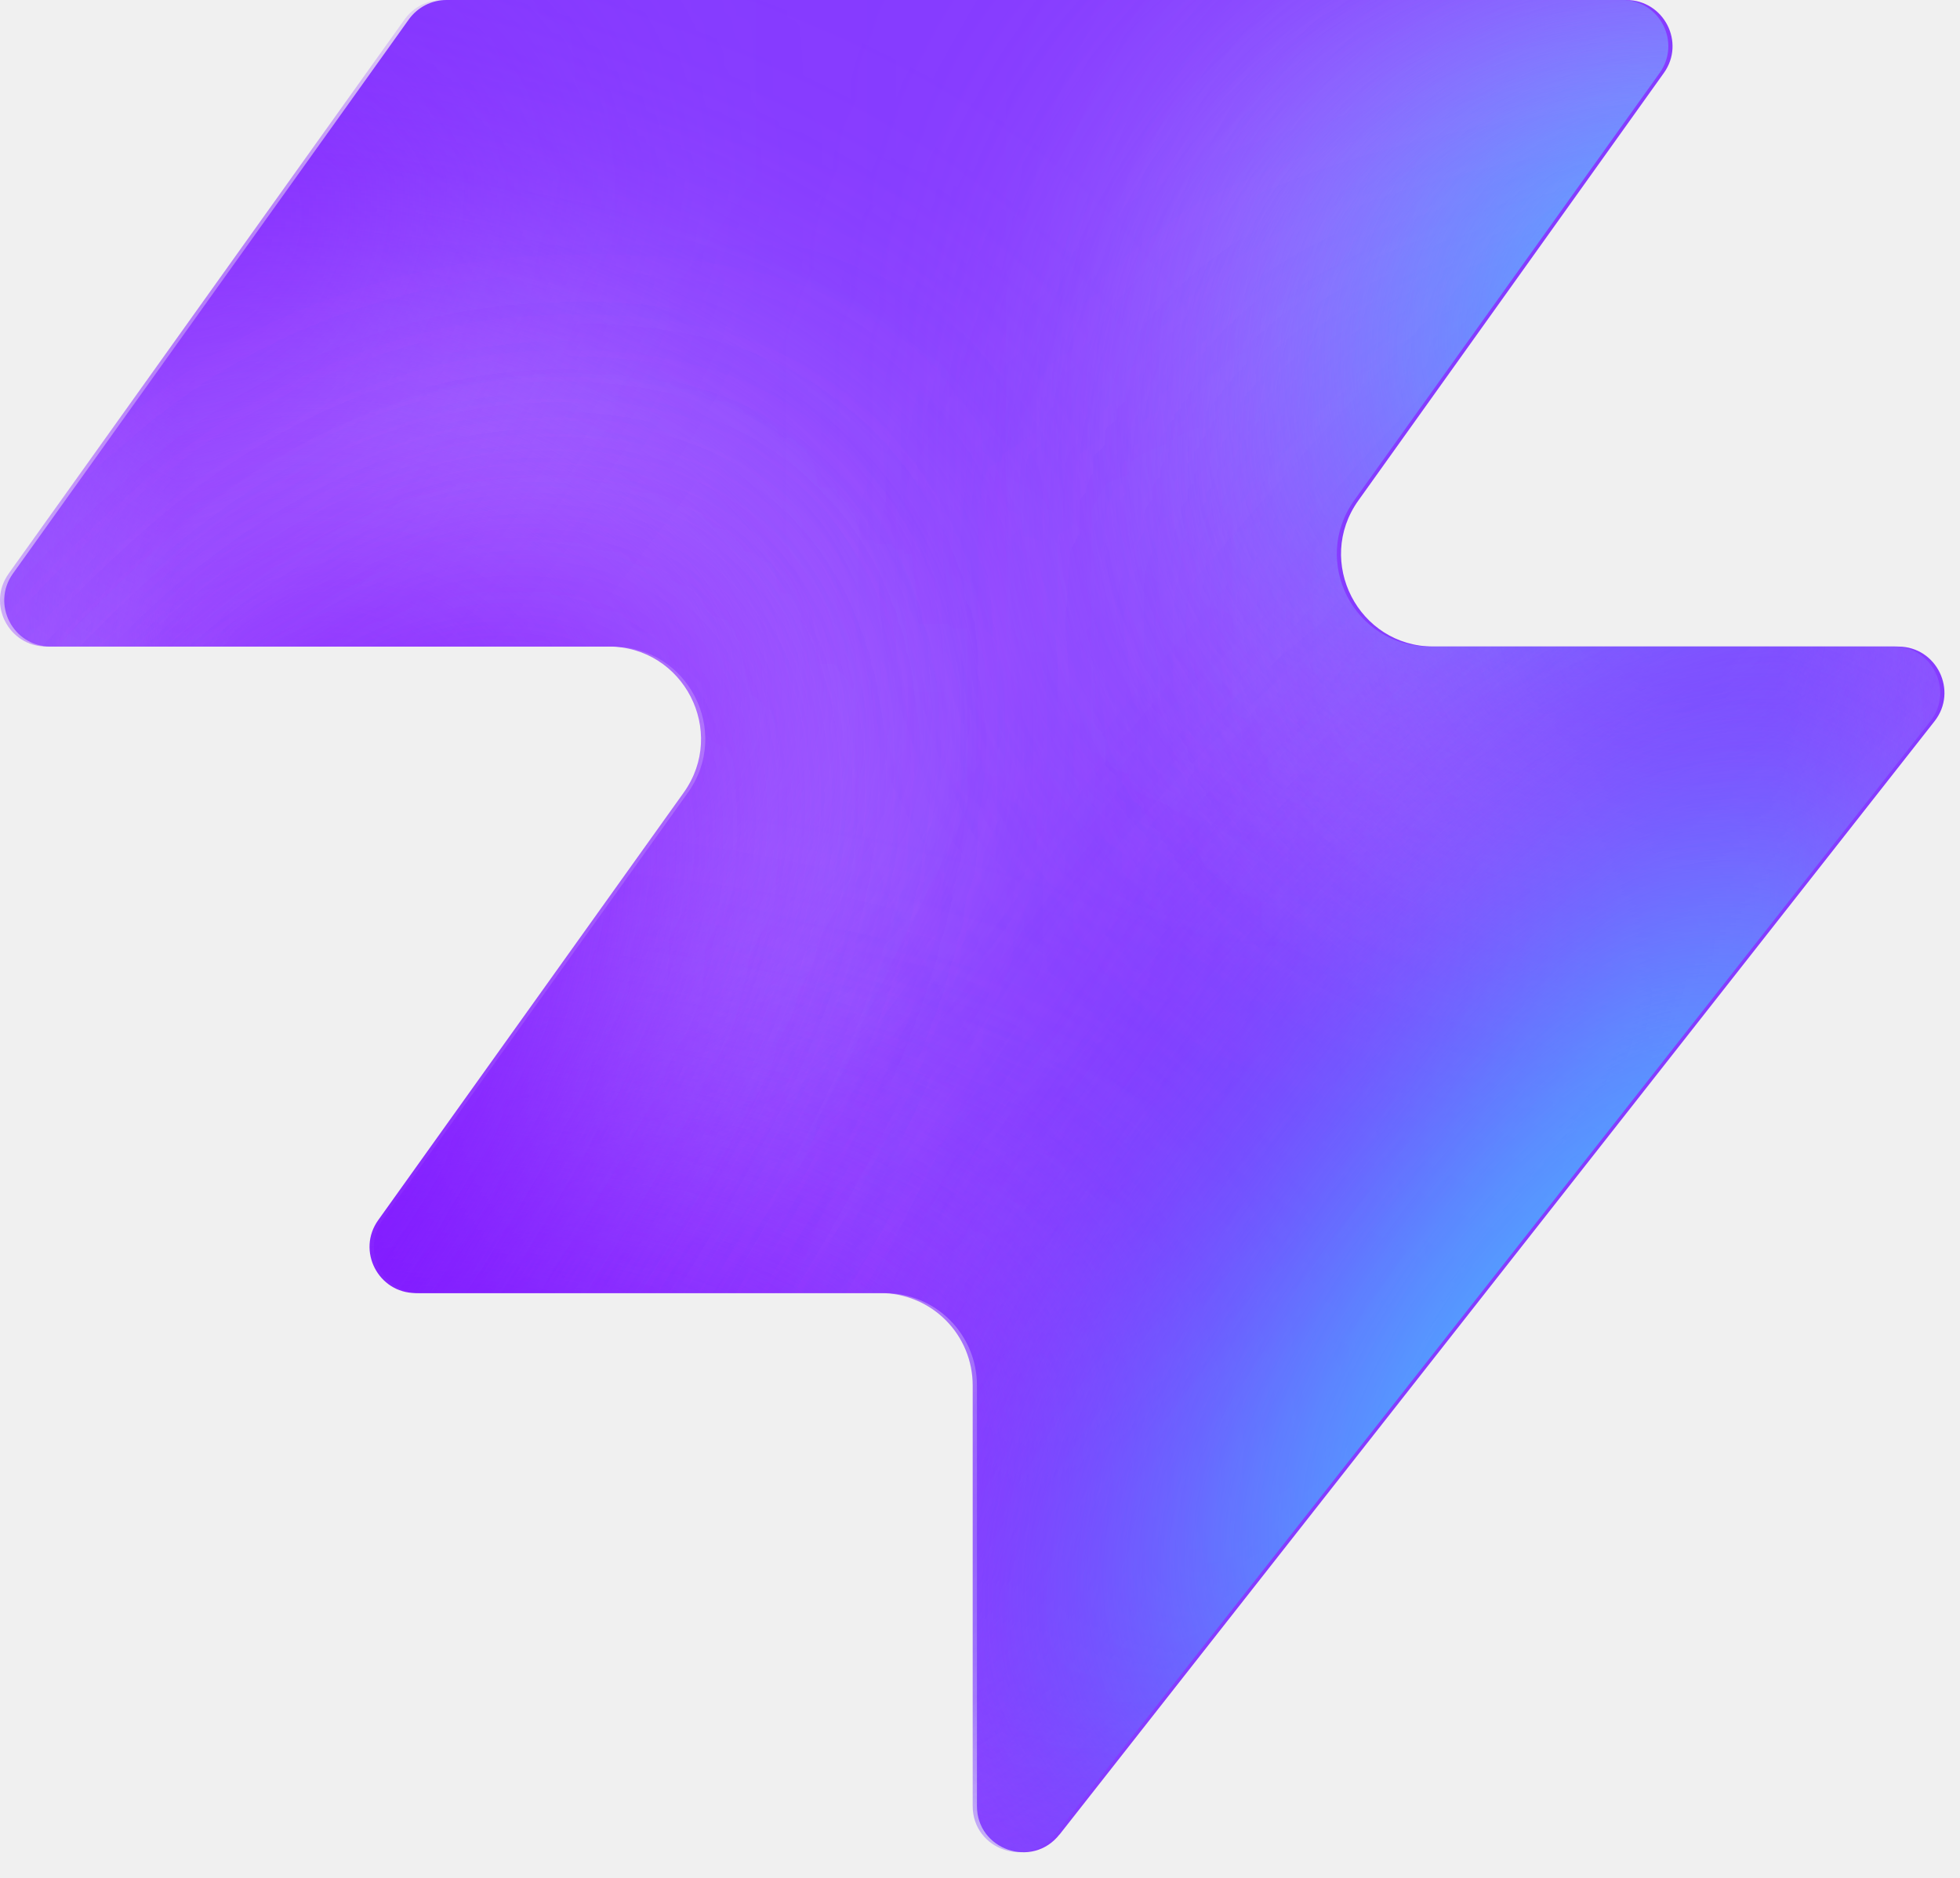
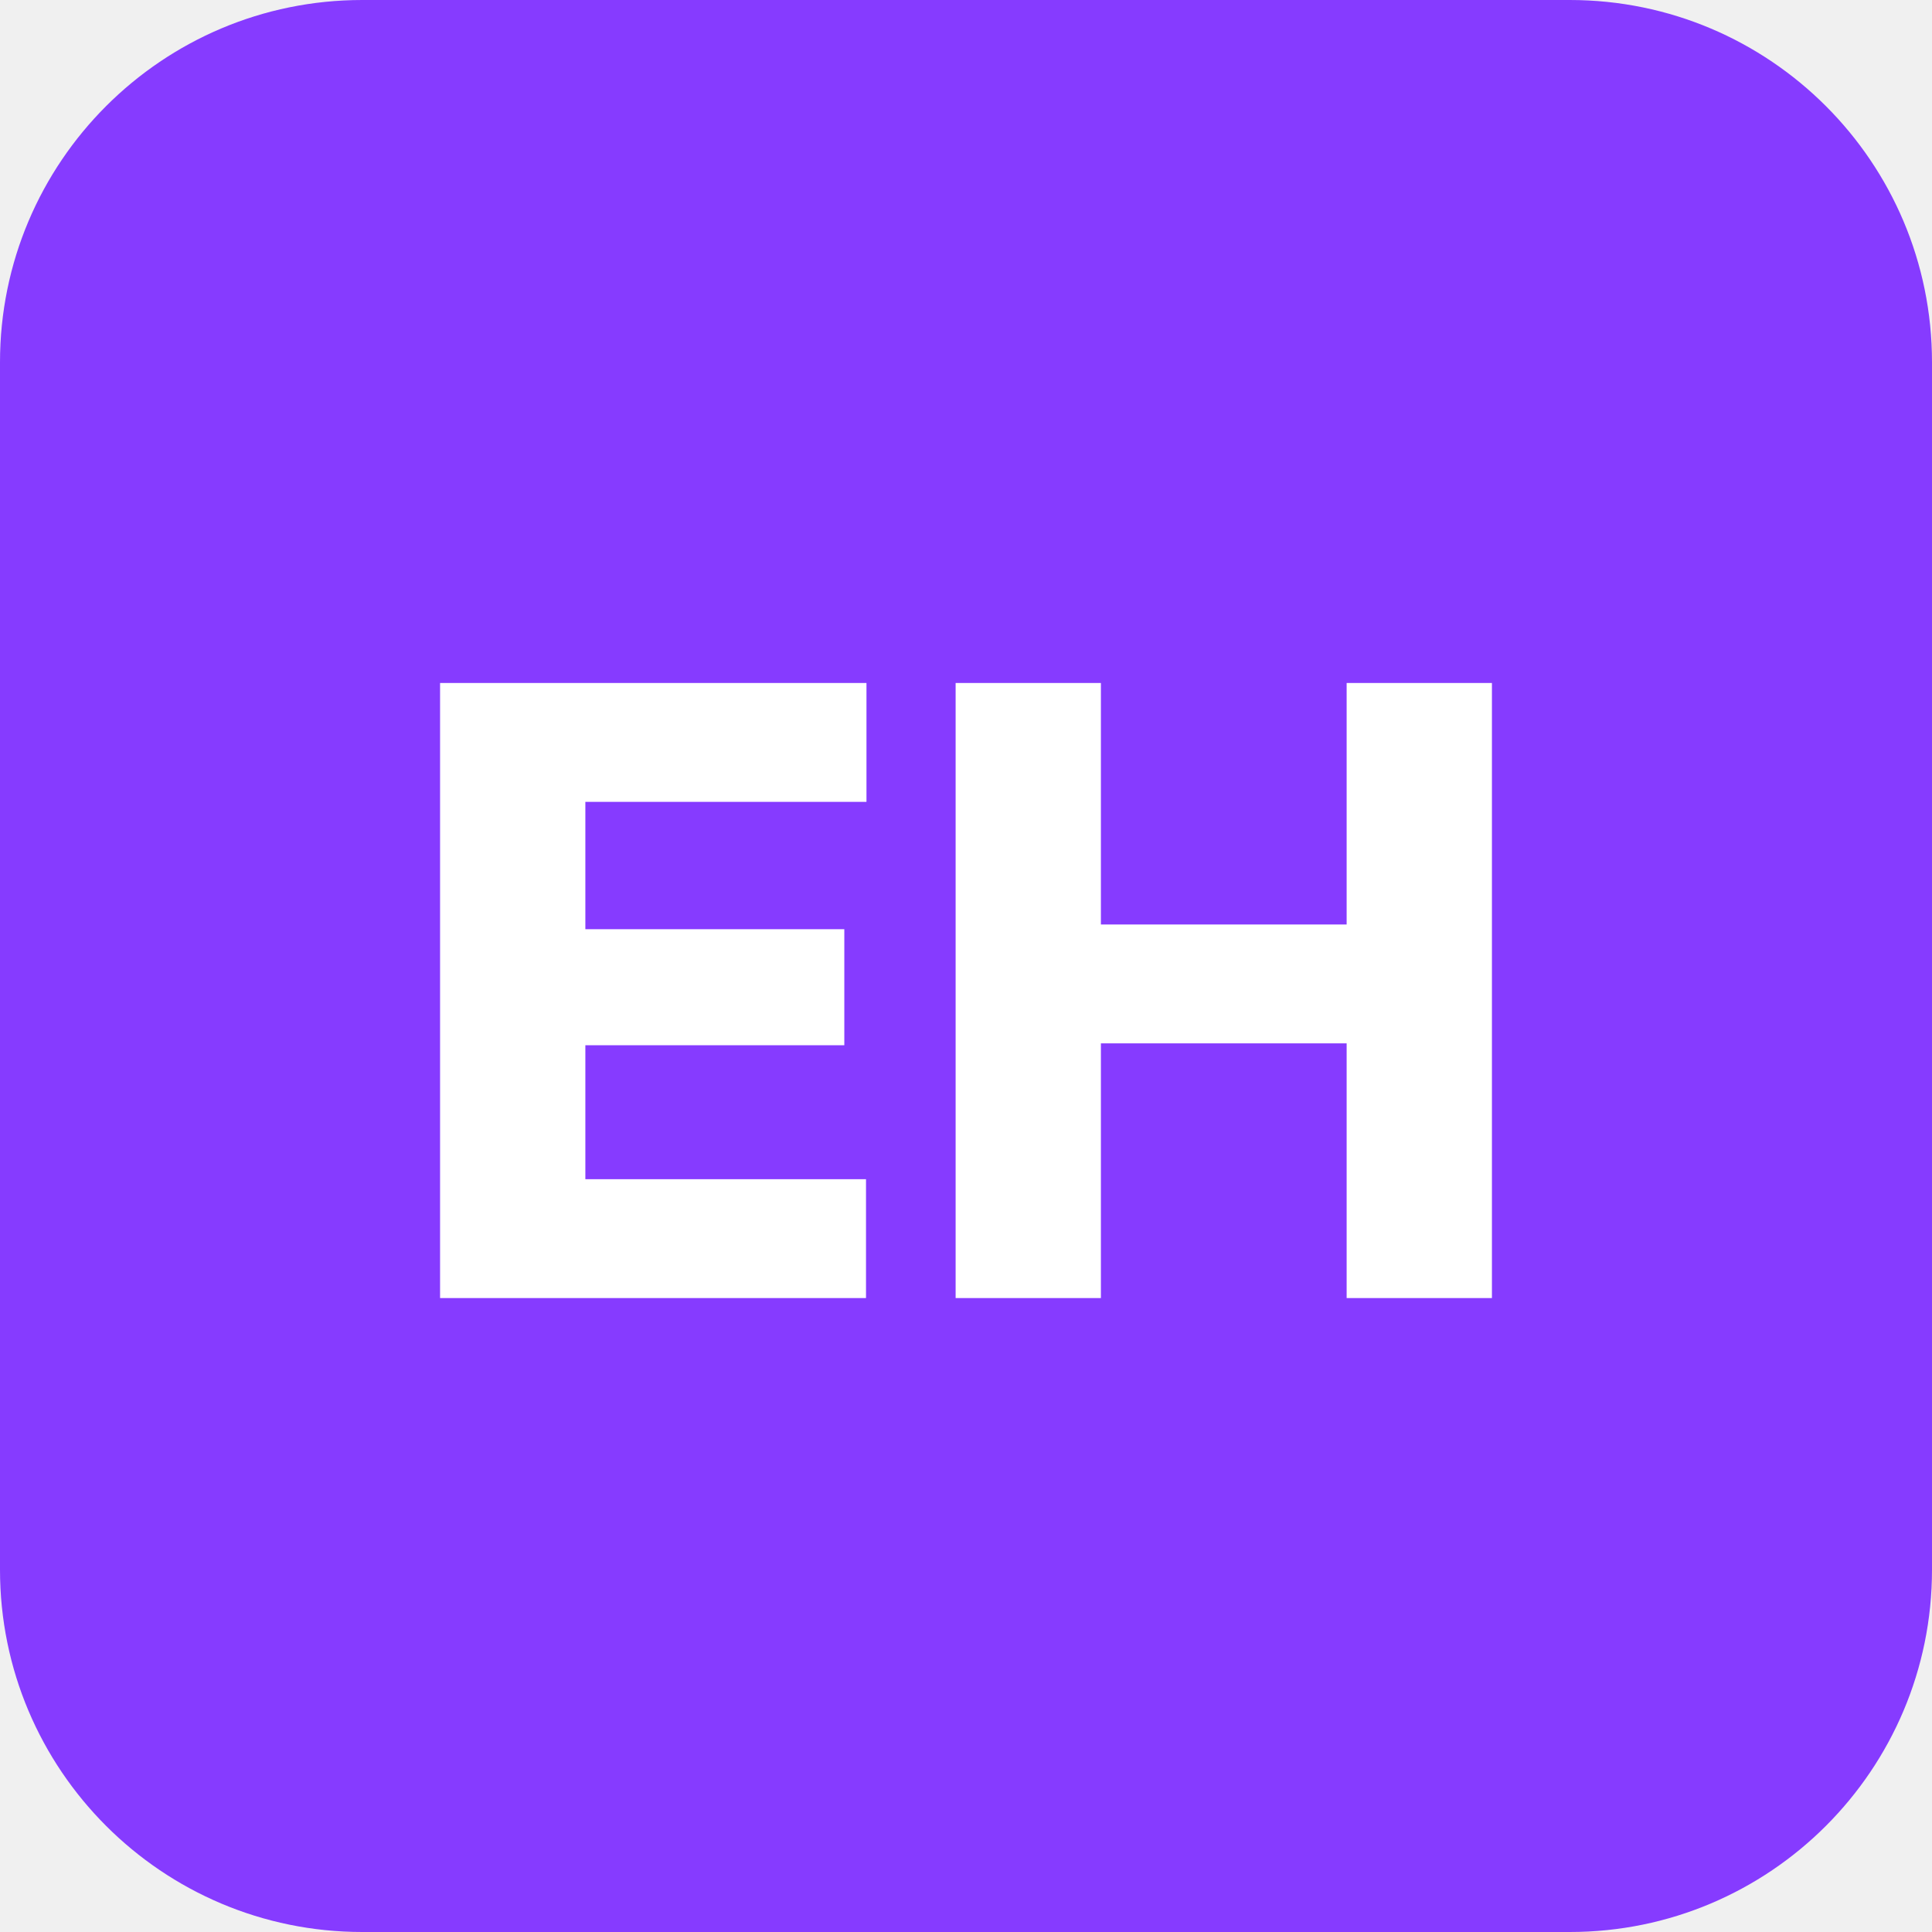
- <svg xmlns="http://www.w3.org/2000/svg" width="48" height="46" fill="none" viewBox="0 0 48 46">
-   <path fill="#863bff" d="M25.946 44.938c-.664.845-2.021.375-2.021-.698V33.937a2.26 2.26 0 0 0-2.262-2.262H10.287c-.92 0-1.456-1.04-.92-1.788l7.48-10.471c1.07-1.497 0-3.578-1.842-3.578H1.237c-.92 0-1.456-1.04-.92-1.788L10.013.474c.214-.297.556-.474.92-.474h28.894c.92 0 1.456 1.04.92 1.788l-7.48 10.471c-1.07 1.498 0 3.579 1.842 3.579h11.377c.943 0 1.473 1.088.89 1.83L25.947 44.94z" style="fill:#863bff;fill:color(display-p3 .525 .23 1);fill-opacity:1" />
-   <mask id="a" width="48" height="46" x="0" y="0" maskUnits="userSpaceOnUse" style="mask-type:alpha">
-     <path fill="#000" d="M25.842 44.938c-.664.844-2.021.375-2.021-.698V33.937a2.26 2.26 0 0 0-2.262-2.262H10.183c-.92 0-1.456-1.04-.92-1.788l7.48-10.471c1.07-1.498 0-3.579-1.842-3.579H1.133c-.92 0-1.456-1.04-.92-1.787L9.91.473c.214-.297.556-.474.92-.474h28.894c.92 0 1.456 1.04.92 1.788l-7.48 10.471c-1.07 1.498 0 3.578 1.842 3.578h11.377c.943 0 1.473 1.088.89 1.832L25.843 44.94z" style="fill:#000;fill-opacity:1" />
-   </mask>
-   <g mask="url(#a)">
-     <g filter="url(#b)">
-       <ellipse cx="5.508" cy="14.704" fill="#ede6ff" rx="5.508" ry="14.704" style="fill:#ede6ff;fill:color(display-p3 .927 .903 1);fill-opacity:1" transform="matrix(.00324 1 1 -.00324 -4.47 31.516)" />
-     </g>
-     <g filter="url(#c)">
-       <ellipse cx="10.399" cy="29.851" fill="#ede6ff" rx="10.399" ry="29.851" style="fill:#ede6ff;fill:color(display-p3 .927 .903 1);fill-opacity:1" transform="matrix(.00324 1 1 -.00324 -39.328 7.883)" />
-     </g>
-     <g filter="url(#d)">
-       <ellipse cx="5.508" cy="30.487" fill="#7e14ff" rx="5.508" ry="30.487" style="fill:#7e14ff;fill:color(display-p3 .492 .077 1);fill-opacity:1" transform="rotate(89.814 -25.913 -14.639)scale(1 -1)" />
-     </g>
-     <g filter="url(#e)">
-       <ellipse cx="5.508" cy="30.599" fill="#7e14ff" rx="5.508" ry="30.599" style="fill:#7e14ff;fill:color(display-p3 .492 .077 1);fill-opacity:1" transform="rotate(89.814 -32.644 -3.334)scale(1 -1)" />
-     </g>
-     <g filter="url(#f)">
-       <ellipse cx="5.508" cy="30.599" fill="#7e14ff" rx="5.508" ry="30.599" style="fill:#7e14ff;fill:color(display-p3 .492 .077 1);fill-opacity:1" transform="matrix(.00324 1 1 -.00324 -34.34 30.47)" />
-     </g>
-     <g filter="url(#g)">
-       <ellipse cx="14.072" cy="22.078" fill="#ede6ff" rx="14.072" ry="22.078" style="fill:#ede6ff;fill:color(display-p3 .927 .903 1);fill-opacity:1" transform="rotate(93.35 24.506 48.493)scale(-1 1)" />
-     </g>
-     <g filter="url(#h)">
-       <ellipse cx="3.47" cy="21.501" fill="#7e14ff" rx="3.47" ry="21.501" style="fill:#7e14ff;fill:color(display-p3 .492 .077 1);fill-opacity:1" transform="rotate(89.009 28.708 47.59)scale(-1 1)" />
-     </g>
-     <g filter="url(#i)">
-       <ellipse cx="3.47" cy="21.501" fill="#7e14ff" rx="3.47" ry="21.501" style="fill:#7e14ff;fill:color(display-p3 .492 .077 1);fill-opacity:1" transform="rotate(89.009 28.708 47.59)scale(-1 1)" />
-     </g>
-     <g filter="url(#j)">
-       <ellipse cx=".387" cy="8.972" fill="#7e14ff" rx="4.407" ry="29.108" style="fill:#7e14ff;fill:color(display-p3 .492 .077 1);fill-opacity:1" transform="rotate(39.51 .387 8.972)" />
-     </g>
-     <g filter="url(#k)">
-       <ellipse cx="47.523" cy="-6.092" fill="#7e14ff" rx="4.407" ry="29.108" style="fill:#7e14ff;fill:color(display-p3 .492 .077 1);fill-opacity:1" transform="rotate(37.892 47.523 -6.092)" />
-     </g>
-     <g filter="url(#l)">
-       <ellipse cx="41.412" cy="6.333" fill="#47bfff" rx="5.971" ry="9.665" style="fill:#47bfff;fill:color(display-p3 .28 .748 1);fill-opacity:1" transform="rotate(37.892 41.412 6.333)" />
-     </g>
-     <g filter="url(#m)">
-       <ellipse cx="-1.879" cy="38.332" fill="#7e14ff" rx="4.407" ry="29.108" style="fill:#7e14ff;fill:color(display-p3 .492 .077 1);fill-opacity:1" transform="rotate(37.892 -1.88 38.332)" />
-     </g>
-     <g filter="url(#n)">
-       <ellipse cx="-1.879" cy="38.332" fill="#7e14ff" rx="4.407" ry="29.108" style="fill:#7e14ff;fill:color(display-p3 .492 .077 1);fill-opacity:1" transform="rotate(37.892 -1.88 38.332)" />
-     </g>
-     <g filter="url(#o)">
-       <ellipse cx="35.651" cy="29.907" fill="#7e14ff" rx="4.407" ry="29.108" style="fill:#7e14ff;fill:color(display-p3 .492 .077 1);fill-opacity:1" transform="rotate(37.892 35.651 29.907)" />
-     </g>
-     <g filter="url(#p)">
-       <ellipse cx="38.418" cy="32.4" fill="#47bfff" rx="5.971" ry="15.297" style="fill:#47bfff;fill:color(display-p3 .28 .748 1);fill-opacity:1" transform="rotate(37.892 38.418 32.4)" />
-     </g>
-   </g>
-   <defs>
-     <filter id="b" width="60.045" height="41.654" x="-19.77" y="16.149" color-interpolation-filters="sRGB" filterUnits="userSpaceOnUse">
-       <feFlood flood-opacity="0" result="BackgroundImageFix" />
-       <feBlend in="SourceGraphic" in2="BackgroundImageFix" result="shape" />
-       <feGaussianBlur result="effect1_foregroundBlur_2002_17158" stdDeviation="7.659" />
-     </filter>
-     <filter id="c" width="90.34" height="51.437" x="-54.613" y="-7.533" color-interpolation-filters="sRGB" filterUnits="userSpaceOnUse">
-       <feFlood flood-opacity="0" result="BackgroundImageFix" />
-       <feBlend in="SourceGraphic" in2="BackgroundImageFix" result="shape" />
-       <feGaussianBlur result="effect1_foregroundBlur_2002_17158" stdDeviation="7.659" />
-     </filter>
-     <filter id="d" width="79.355" height="29.4" x="-49.64" y="2.03" color-interpolation-filters="sRGB" filterUnits="userSpaceOnUse">
-       <feFlood flood-opacity="0" result="BackgroundImageFix" />
-       <feBlend in="SourceGraphic" in2="BackgroundImageFix" result="shape" />
-       <feGaussianBlur result="effect1_foregroundBlur_2002_17158" stdDeviation="4.596" />
-     </filter>
-     <filter id="e" width="79.579" height="29.4" x="-45.045" y="20.029" color-interpolation-filters="sRGB" filterUnits="userSpaceOnUse">
-       <feFlood flood-opacity="0" result="BackgroundImageFix" />
-       <feBlend in="SourceGraphic" in2="BackgroundImageFix" result="shape" />
-       <feGaussianBlur result="effect1_foregroundBlur_2002_17158" stdDeviation="4.596" />
-     </filter>
-     <filter id="f" width="79.579" height="29.4" x="-43.513" y="21.178" color-interpolation-filters="sRGB" filterUnits="userSpaceOnUse">
-       <feFlood flood-opacity="0" result="BackgroundImageFix" />
-       <feBlend in="SourceGraphic" in2="BackgroundImageFix" result="shape" />
-       <feGaussianBlur result="effect1_foregroundBlur_2002_17158" stdDeviation="4.596" />
-     </filter>
-     <filter id="g" width="74.749" height="58.852" x="15.756" y="-17.901" color-interpolation-filters="sRGB" filterUnits="userSpaceOnUse">
-       <feFlood flood-opacity="0" result="BackgroundImageFix" />
-       <feBlend in="SourceGraphic" in2="BackgroundImageFix" result="shape" />
-       <feGaussianBlur result="effect1_foregroundBlur_2002_17158" stdDeviation="7.659" />
-     </filter>
-     <filter id="h" width="61.377" height="25.362" x="23.548" y="2.284" color-interpolation-filters="sRGB" filterUnits="userSpaceOnUse">
-       <feFlood flood-opacity="0" result="BackgroundImageFix" />
-       <feBlend in="SourceGraphic" in2="BackgroundImageFix" result="shape" />
-       <feGaussianBlur result="effect1_foregroundBlur_2002_17158" stdDeviation="4.596" />
-     </filter>
-     <filter id="i" width="61.377" height="25.362" x="23.548" y="2.284" color-interpolation-filters="sRGB" filterUnits="userSpaceOnUse">
-       <feFlood flood-opacity="0" result="BackgroundImageFix" />
-       <feBlend in="SourceGraphic" in2="BackgroundImageFix" result="shape" />
-       <feGaussianBlur result="effect1_foregroundBlur_2002_17158" stdDeviation="4.596" />
-     </filter>
-     <filter id="j" width="56.045" height="63.649" x="-27.636" y="-22.853" color-interpolation-filters="sRGB" filterUnits="userSpaceOnUse">
-       <feFlood flood-opacity="0" result="BackgroundImageFix" />
-       <feBlend in="SourceGraphic" in2="BackgroundImageFix" result="shape" />
-       <feGaussianBlur result="effect1_foregroundBlur_2002_17158" stdDeviation="4.596" />
-     </filter>
-     <filter id="k" width="54.814" height="64.646" x="20.116" y="-38.415" color-interpolation-filters="sRGB" filterUnits="userSpaceOnUse">
-       <feFlood flood-opacity="0" result="BackgroundImageFix" />
-       <feBlend in="SourceGraphic" in2="BackgroundImageFix" result="shape" />
-       <feGaussianBlur result="effect1_foregroundBlur_2002_17158" stdDeviation="4.596" />
-     </filter>
-     <filter id="l" width="33.541" height="35.313" x="24.641" y="-11.323" color-interpolation-filters="sRGB" filterUnits="userSpaceOnUse">
-       <feFlood flood-opacity="0" result="BackgroundImageFix" />
-       <feBlend in="SourceGraphic" in2="BackgroundImageFix" result="shape" />
-       <feGaussianBlur result="effect1_foregroundBlur_2002_17158" stdDeviation="4.596" />
-     </filter>
-     <filter id="m" width="54.814" height="64.646" x="-29.286" y="6.009" color-interpolation-filters="sRGB" filterUnits="userSpaceOnUse">
-       <feFlood flood-opacity="0" result="BackgroundImageFix" />
-       <feBlend in="SourceGraphic" in2="BackgroundImageFix" result="shape" />
-       <feGaussianBlur result="effect1_foregroundBlur_2002_17158" stdDeviation="4.596" />
-     </filter>
-     <filter id="n" width="54.814" height="64.646" x="-29.286" y="6.009" color-interpolation-filters="sRGB" filterUnits="userSpaceOnUse">
-       <feFlood flood-opacity="0" result="BackgroundImageFix" />
-       <feBlend in="SourceGraphic" in2="BackgroundImageFix" result="shape" />
-       <feGaussianBlur result="effect1_foregroundBlur_2002_17158" stdDeviation="4.596" />
-     </filter>
-     <filter id="o" width="54.814" height="64.646" x="8.244" y="-2.416" color-interpolation-filters="sRGB" filterUnits="userSpaceOnUse">
-       <feFlood flood-opacity="0" result="BackgroundImageFix" />
-       <feBlend in="SourceGraphic" in2="BackgroundImageFix" result="shape" />
-       <feGaussianBlur result="effect1_foregroundBlur_2002_17158" stdDeviation="4.596" />
-     </filter>
-     <filter id="p" width="39.409" height="43.623" x="18.713" y="10.588" color-interpolation-filters="sRGB" filterUnits="userSpaceOnUse">
-       <feFlood flood-opacity="0" result="BackgroundImageFix" />
-       <feBlend in="SourceGraphic" in2="BackgroundImageFix" result="shape" />
-       <feGaussianBlur result="effect1_foregroundBlur_2002_17158" stdDeviation="4.596" />
-     </filter>
-   </defs>
+ <svg xmlns="http://www.w3.org/2000/svg" width="64" height="64" viewBox="0 0 64 64">
+   <rect width="64" height="64" rx="12" fill="#863bff" />
+   <text x="32" y="43" font-family="system-ui, -apple-system, sans-serif" font-size="28" font-weight="800" fill="#ffffff" text-anchor="middle">EH</text>
</svg>
